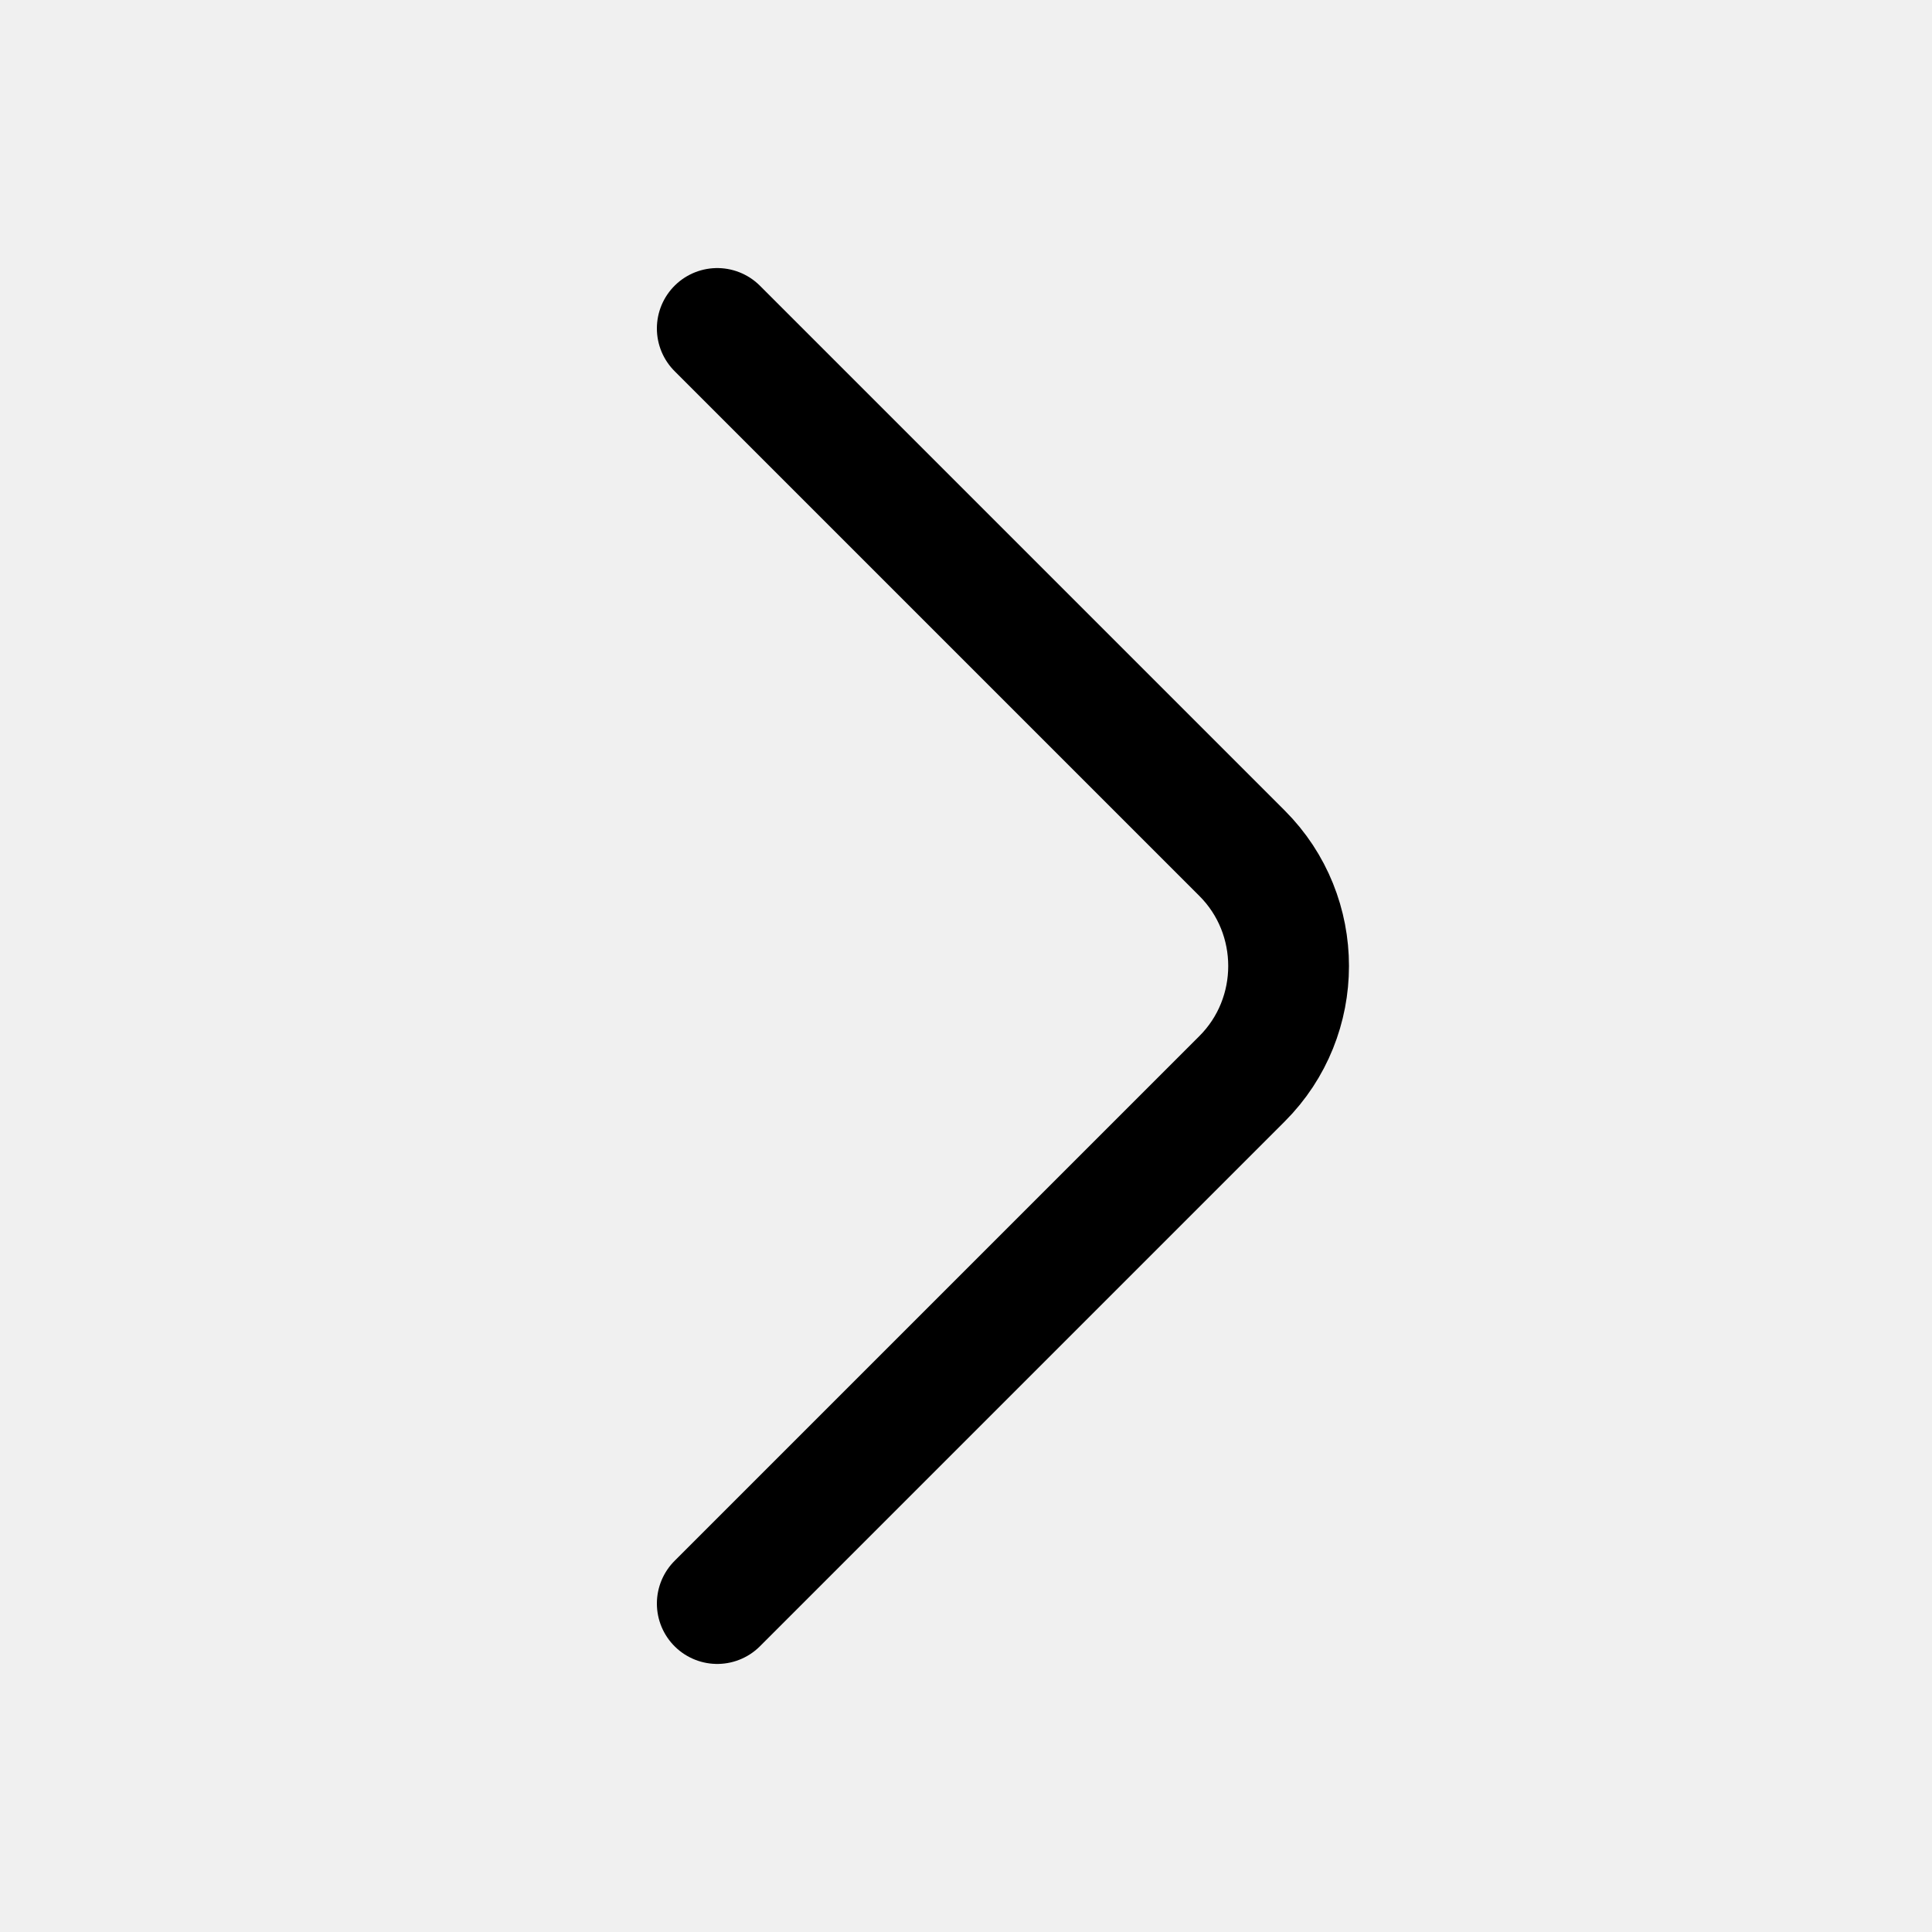
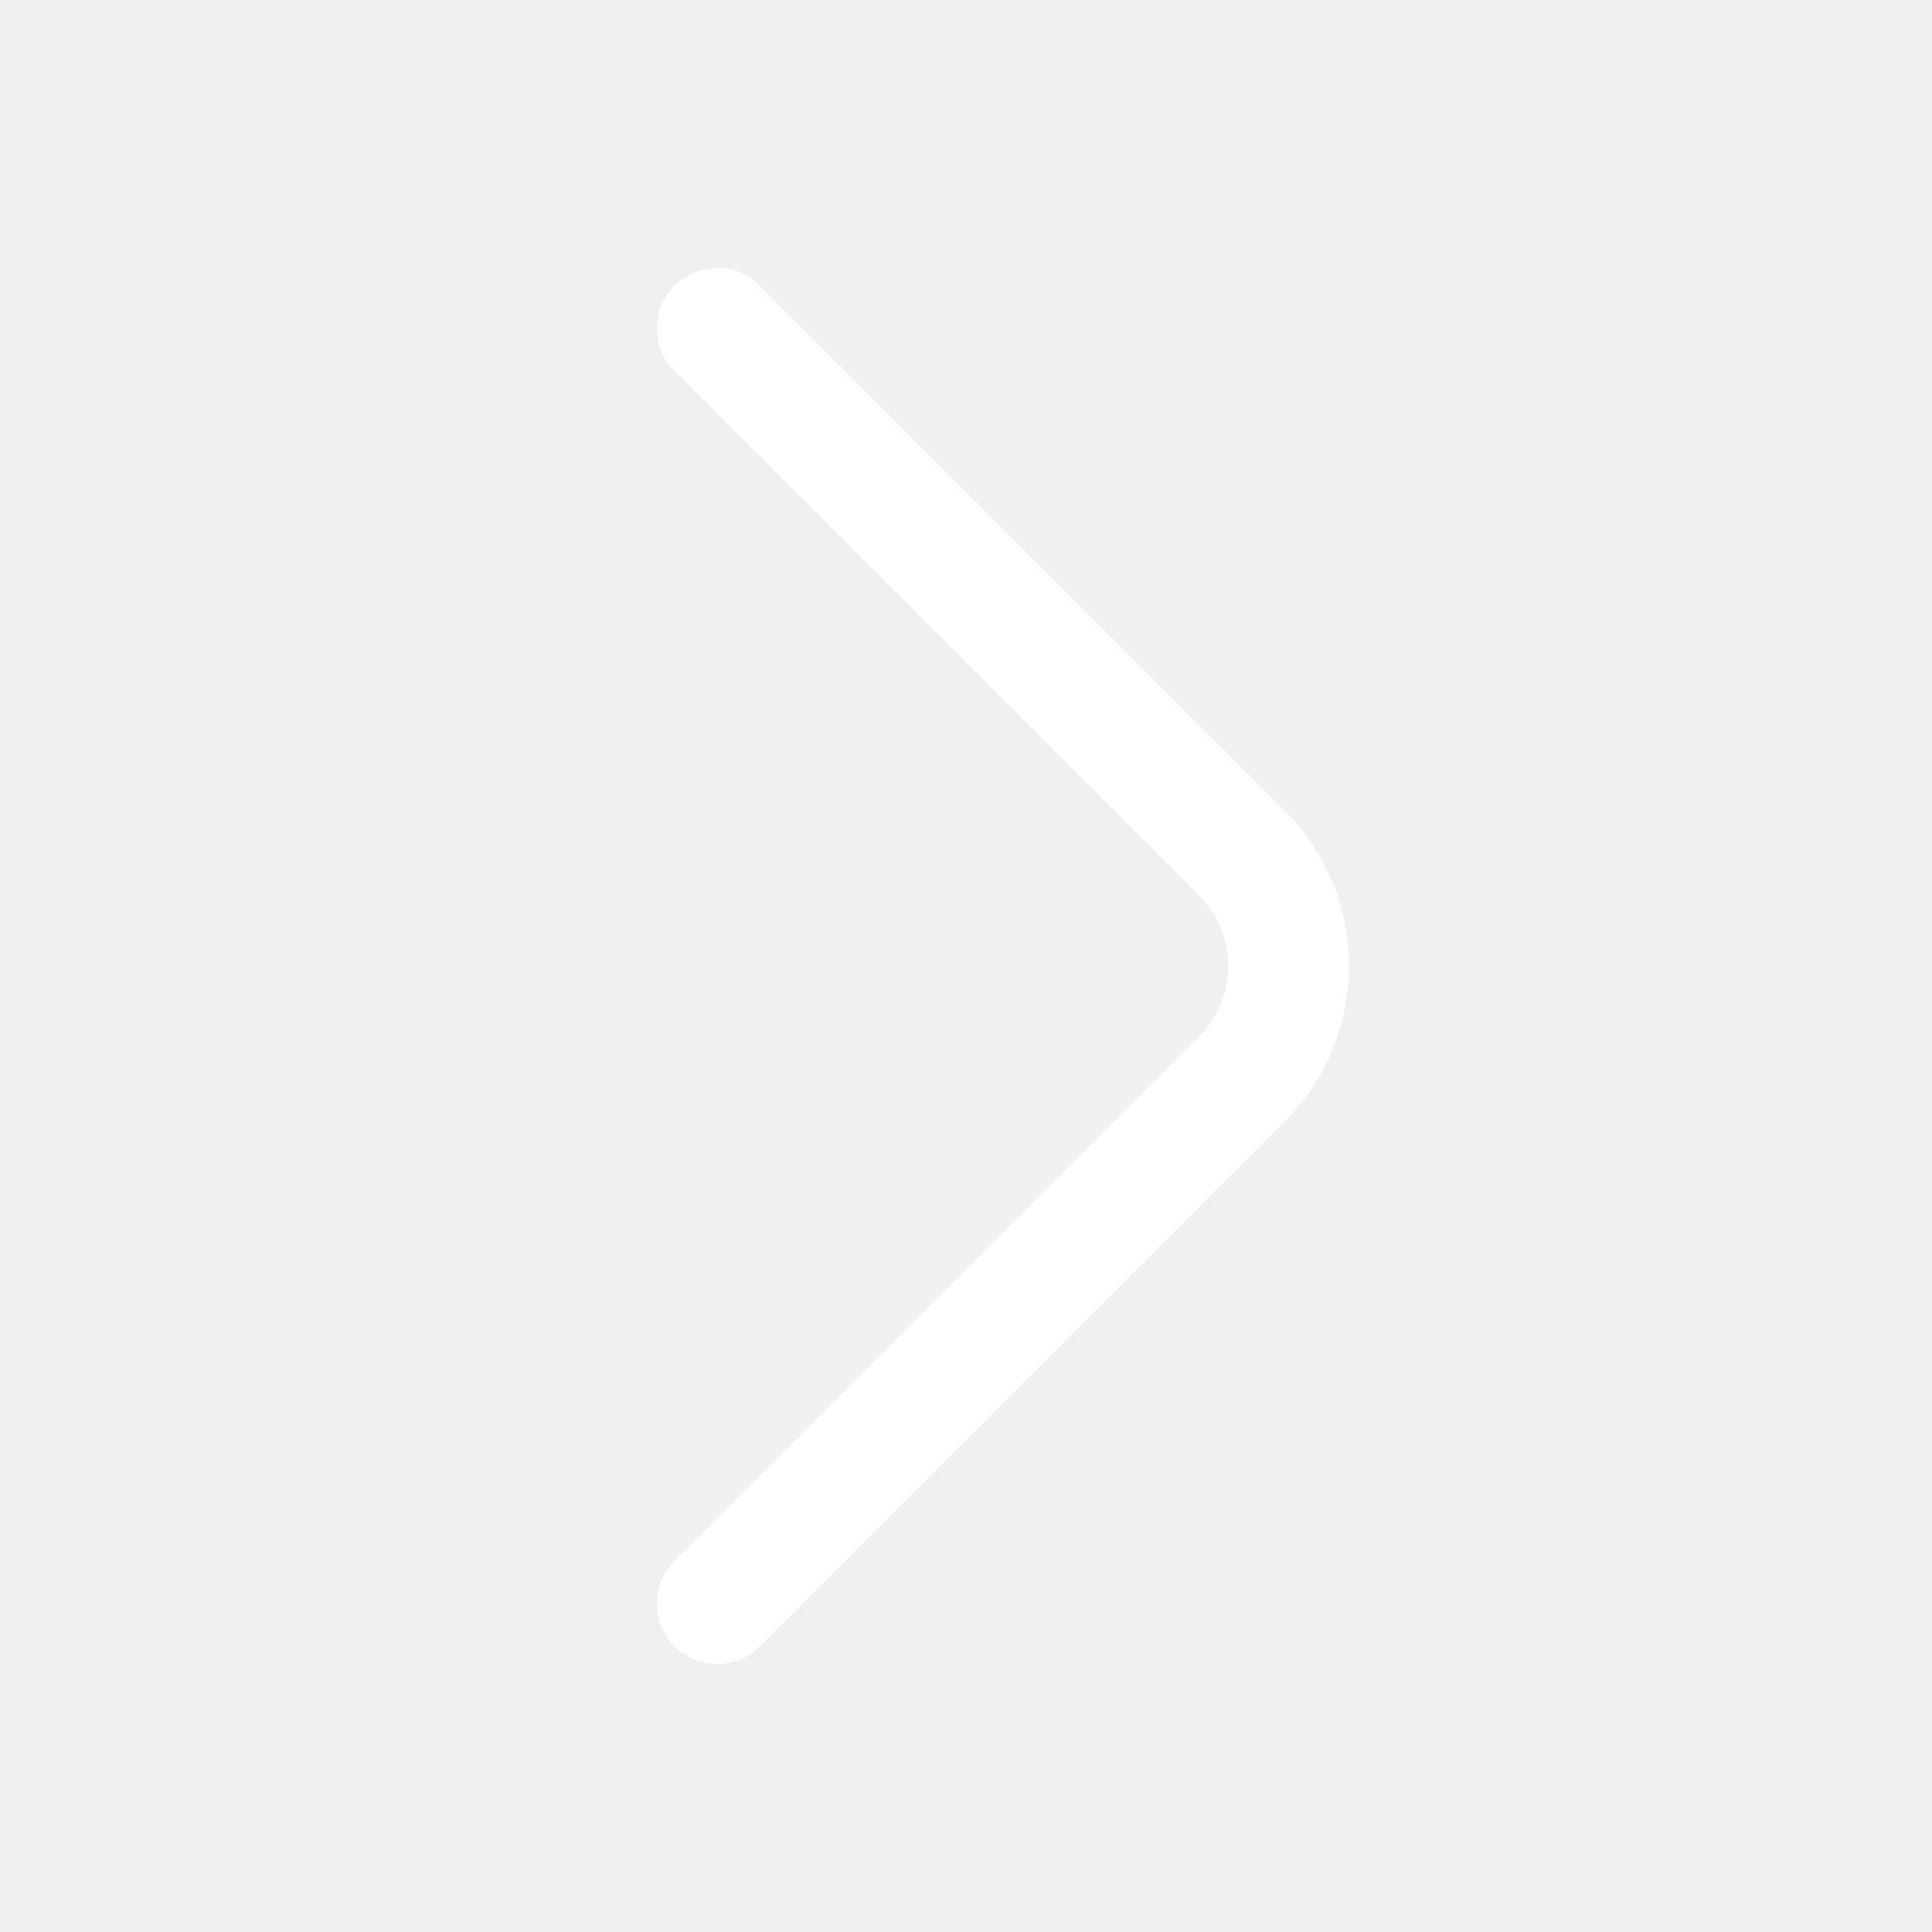
- <svg xmlns="http://www.w3.org/2000/svg" width="800px" height="800px" viewBox="0 0 24 24" fill="none">
+ <svg xmlns="http://www.w3.org/2000/svg" width="800px" height="800px" viewBox="0 0 24 24" fill="none" stroke="#ffffff">
  <g id="SVGRepo_bgCarrier" stroke-width="0" />
  <g id="SVGRepo_tracerCarrier" stroke-linecap="round" stroke-linejoin="round" />
  <g id="SVGRepo_iconCarrier">
-     <path d="M8.91 19.92L15.43 13.4C16.2 12.63 16.2 11.37 15.43 10.6L8.91 4.08" stroke="#000000" stroke-width="1.5" stroke-miterlimit="10" stroke-linecap="round" stroke-linejoin="round" />
+     <path d="M8.91 19.92L15.43 13.4C16.2 12.63 16.2 11.37 15.43 10.6L8.91 4.08" stroke="#ffffff" stroke-width="1.5" stroke-miterlimit="10" stroke-linecap="round" stroke-linejoin="round" />
  </g>
</svg>
